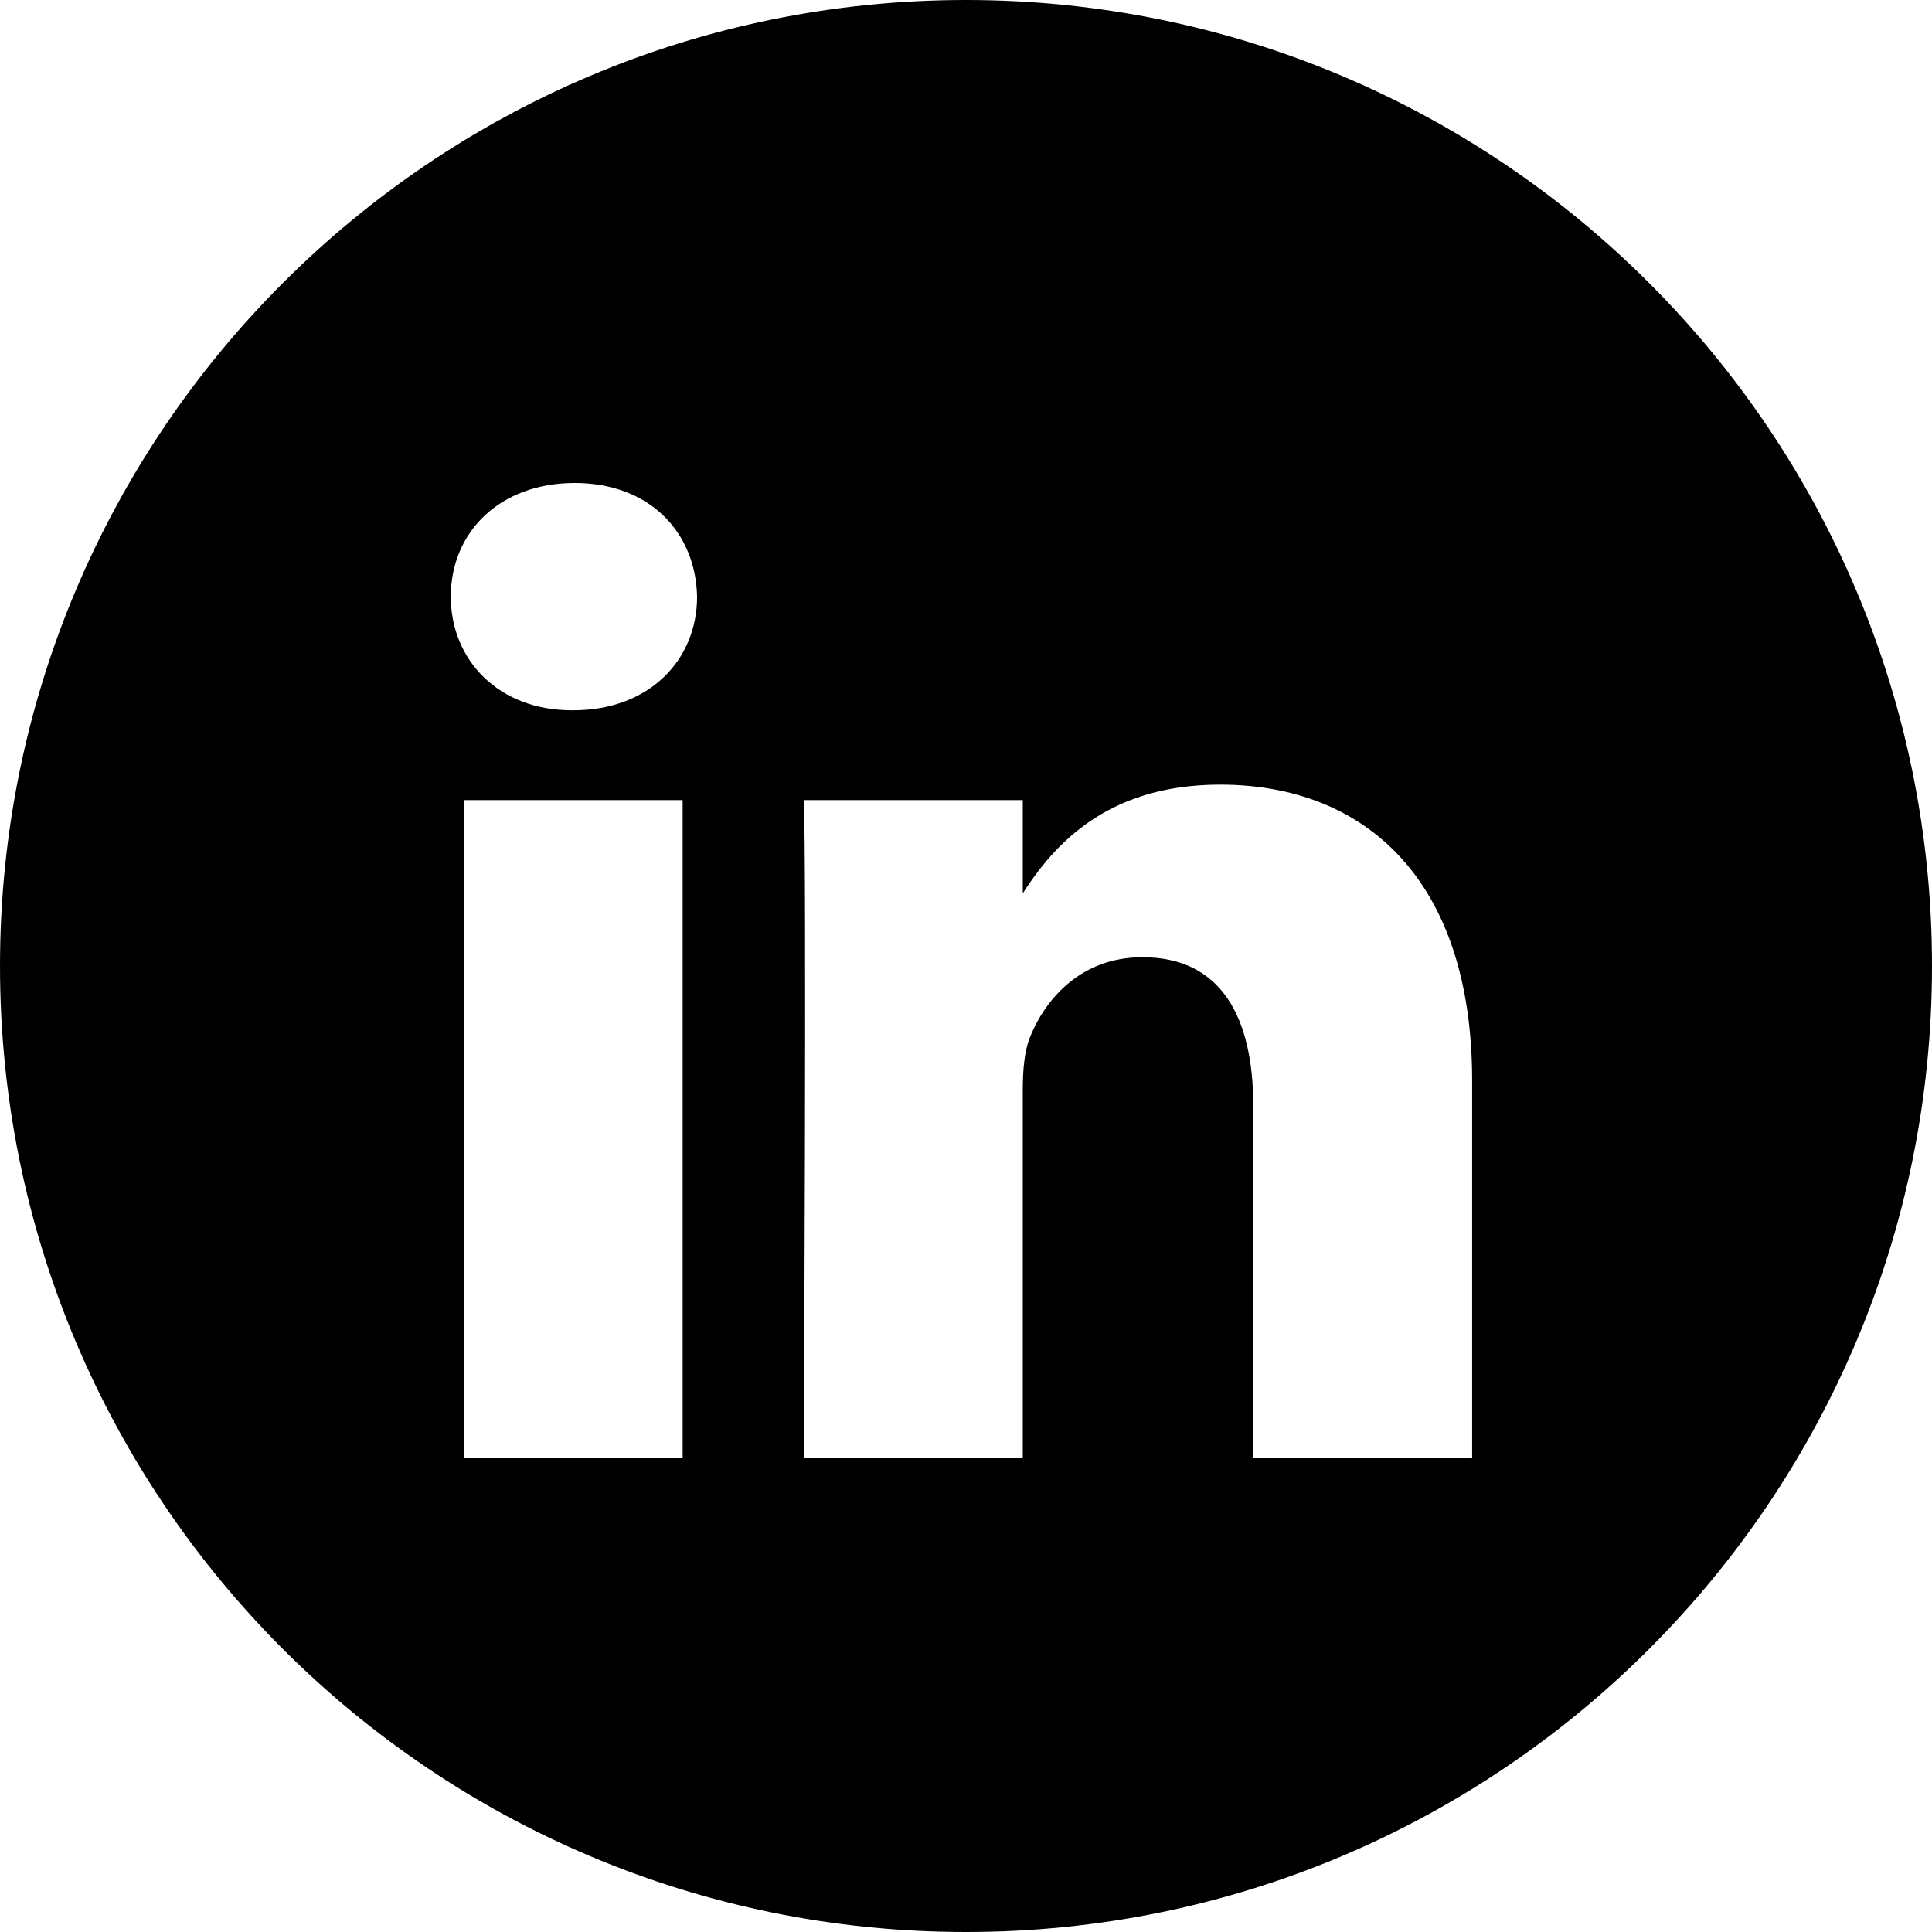
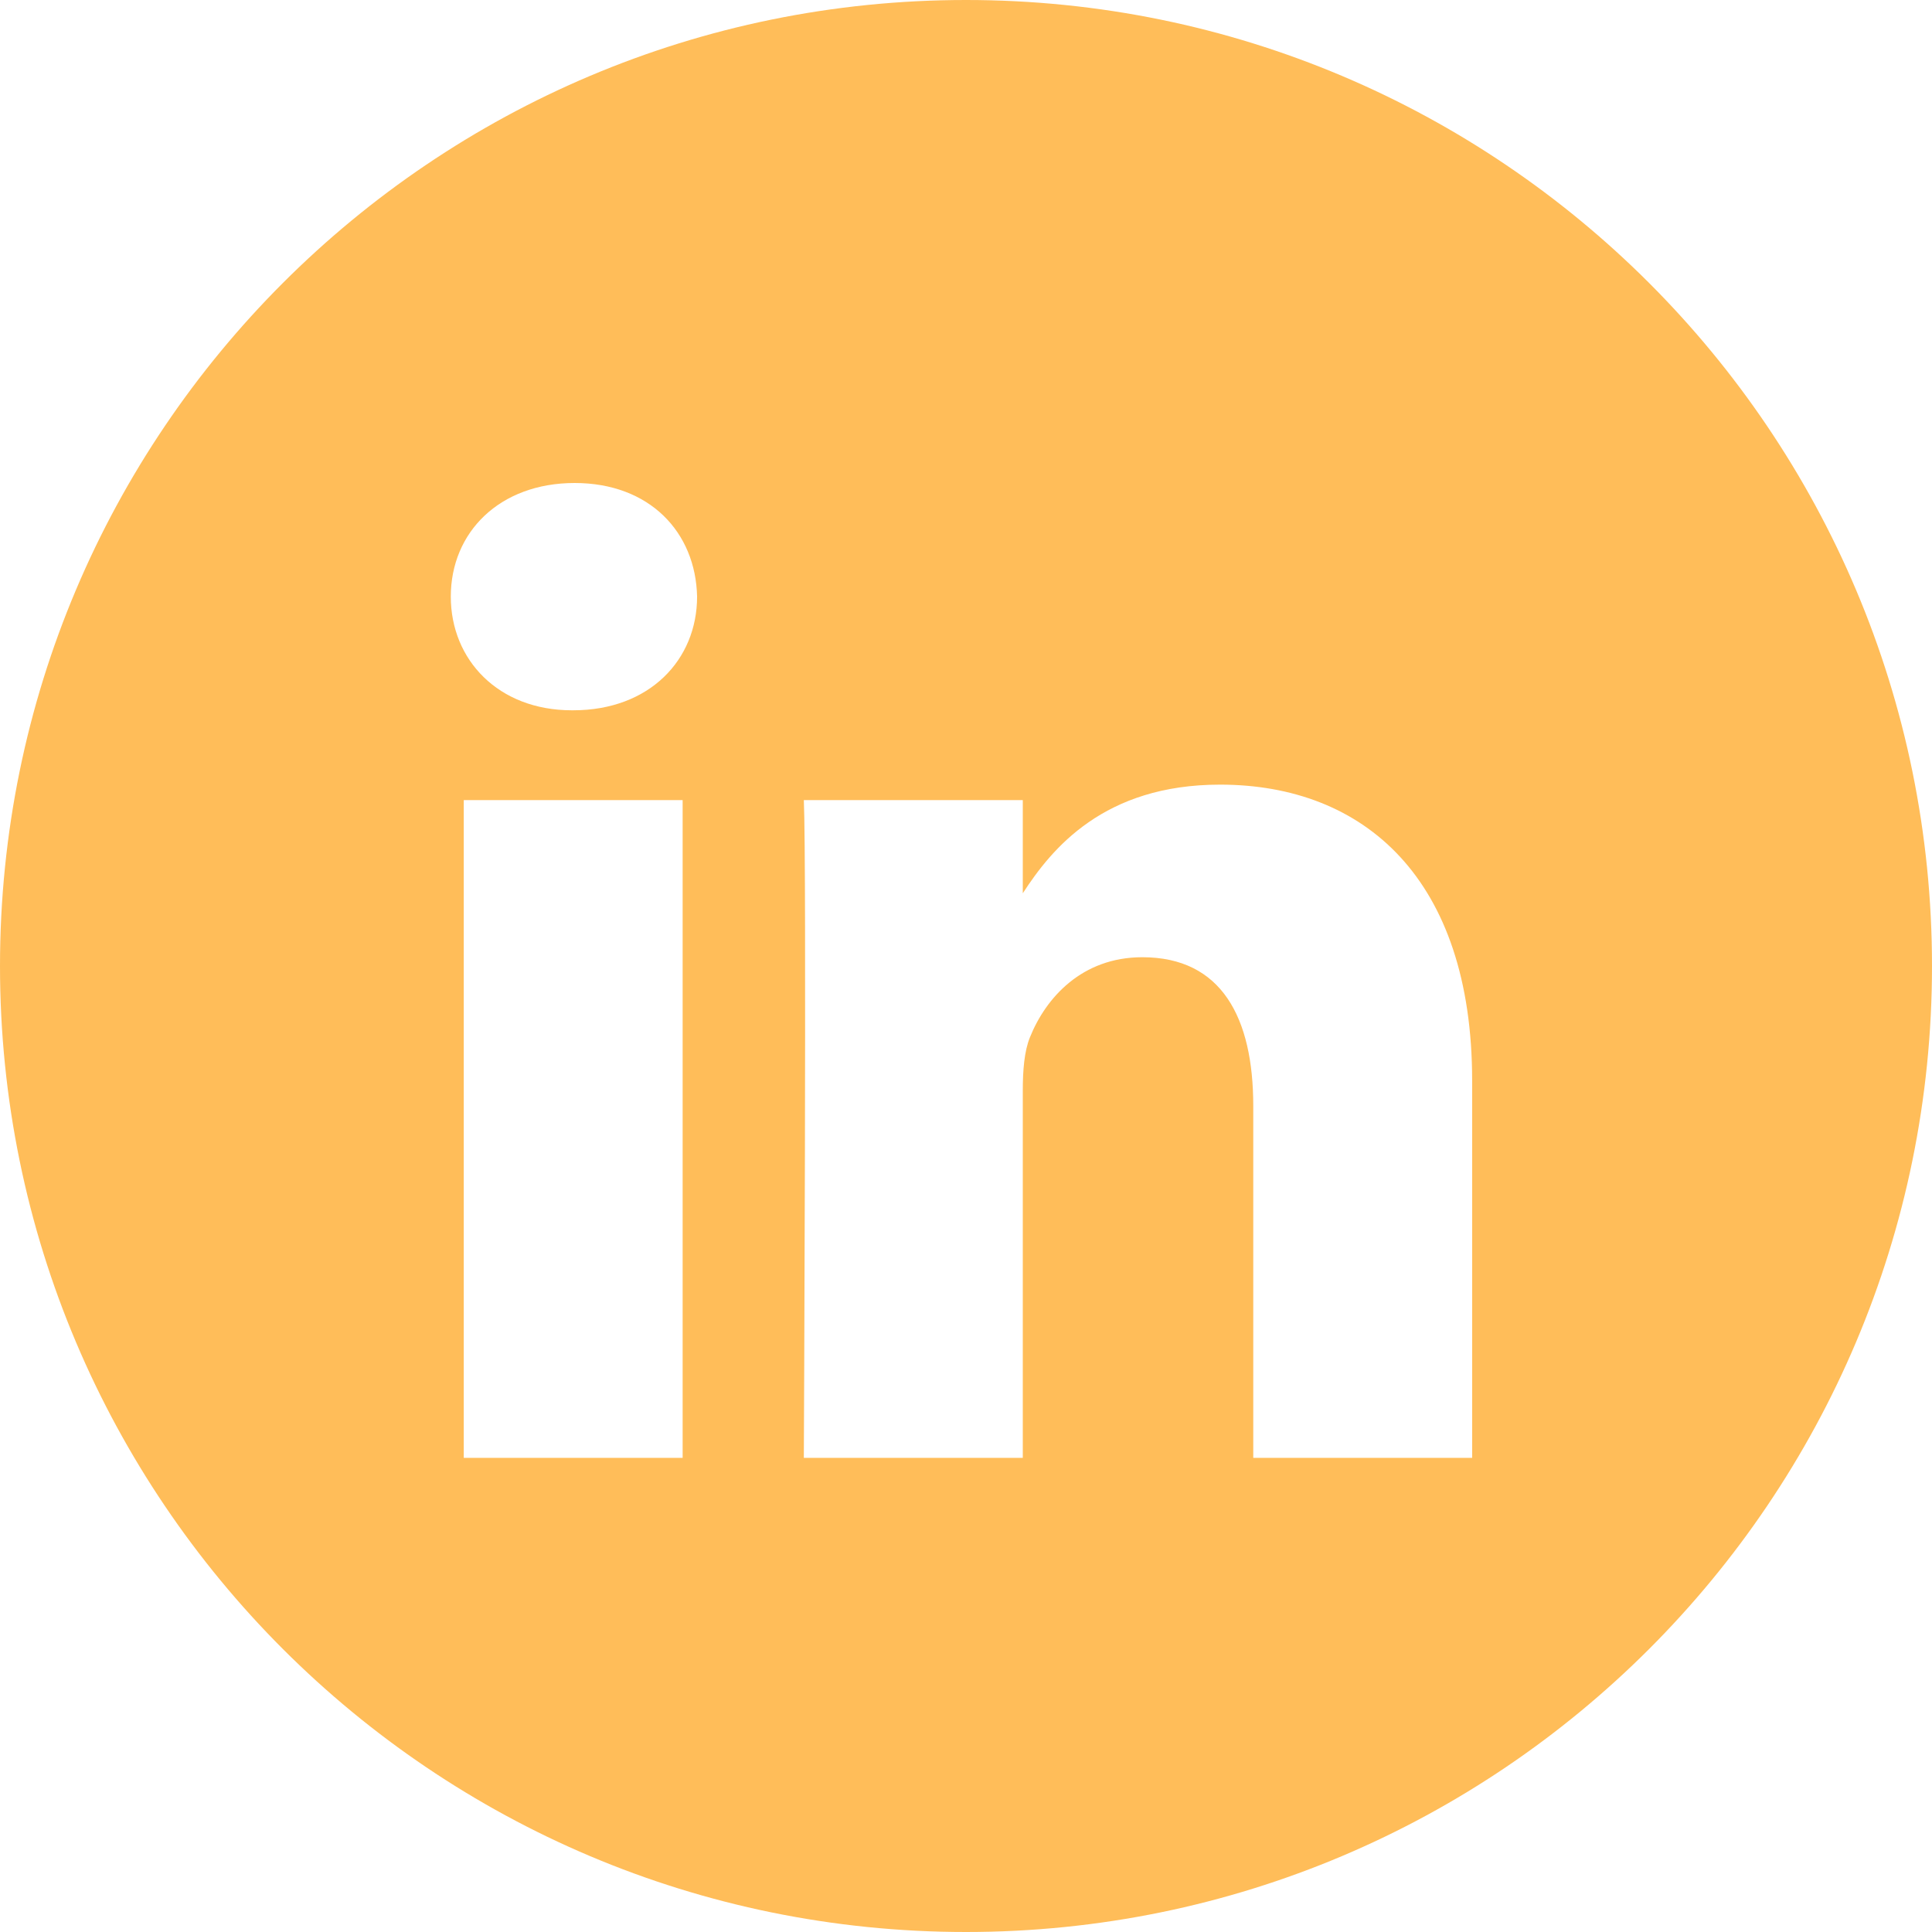
<svg xmlns="http://www.w3.org/2000/svg" width="48" height="48" viewBox="0 0 48 48" fill="none">
-   <path fill-rule="evenodd" clip-rule="evenodd" d="M0 24C0 10.745 10.745 0 24 0C37.255 0 48 10.745 48 24C48 37.255 37.255 48 24 48C10.745 48 0 37.255 0 24ZM16.96 19.878H11.522V36.22H16.96V19.878ZM17.319 14.823C17.284 13.22 16.138 12 14.277 12C12.416 12 11.2 13.22 11.2 14.823C11.2 16.392 12.38 17.647 14.206 17.647H14.241C16.138 17.647 17.319 16.392 17.319 14.823ZM36.575 26.85C36.575 21.83 33.892 19.494 30.313 19.494C27.425 19.494 26.133 21.08 25.411 22.193V19.878H19.971C20.043 21.412 19.971 36.22 19.971 36.22H25.411V27.093C25.411 26.605 25.446 26.118 25.59 25.768C25.983 24.792 26.878 23.782 28.381 23.782C30.349 23.782 31.137 25.281 31.137 27.477V36.22H36.575L36.575 26.85Z" fill="black" />
+   <path fill-rule="evenodd" clip-rule="evenodd" d="M0 24C0 10.745 10.745 0 24 0C37.255 0 48 10.745 48 24C48 37.255 37.255 48 24 48C10.745 48 0 37.255 0 24ZM16.96 19.878H11.522V36.22H16.96V19.878ZM17.319 14.823C17.284 13.22 16.138 12 14.277 12C12.416 12 11.2 13.22 11.2 14.823C11.2 16.392 12.38 17.647 14.206 17.647H14.241C16.138 17.647 17.319 16.392 17.319 14.823ZM36.575 26.85C36.575 21.83 33.892 19.494 30.313 19.494C27.425 19.494 26.133 21.08 25.411 22.193V19.878H19.971C20.043 21.412 19.971 36.22 19.971 36.22H25.411V27.093C25.411 26.605 25.446 26.118 25.59 25.768C25.983 24.792 26.878 23.782 28.381 23.782C30.349 23.782 31.137 25.281 31.137 27.477V36.22H36.575L36.575 26.85Z" fill="#ffbd59" />
</svg>
